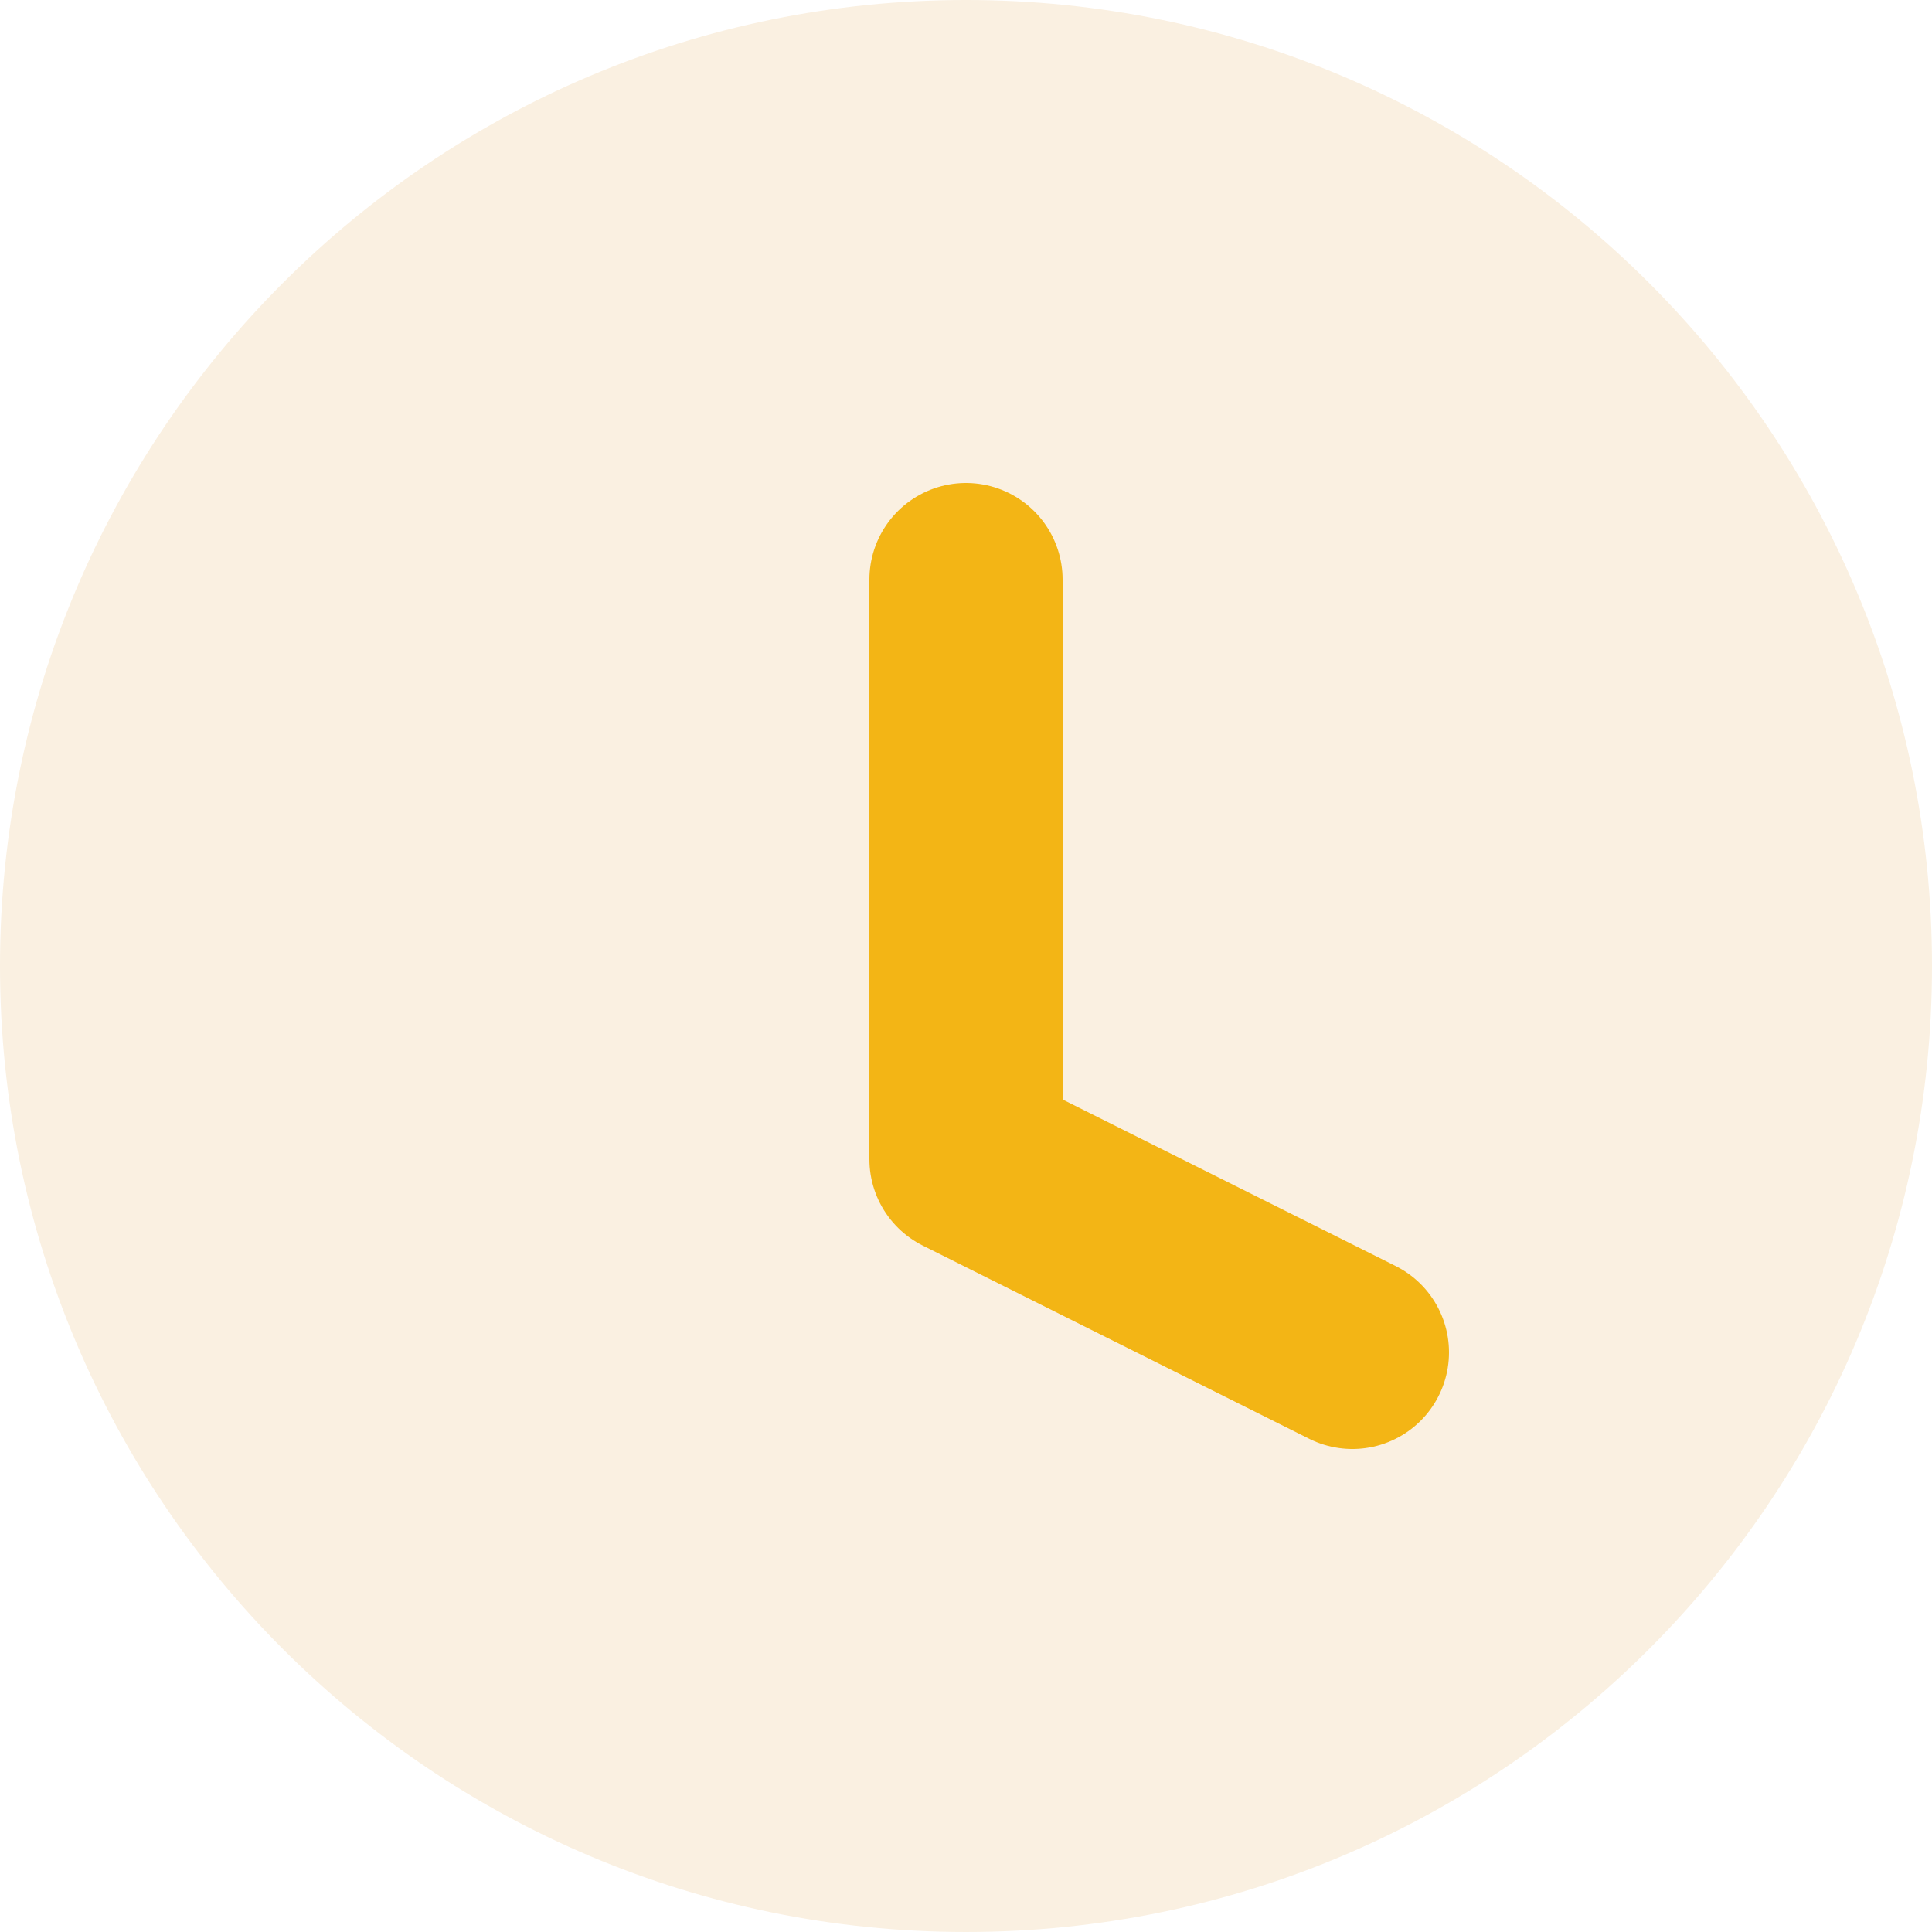
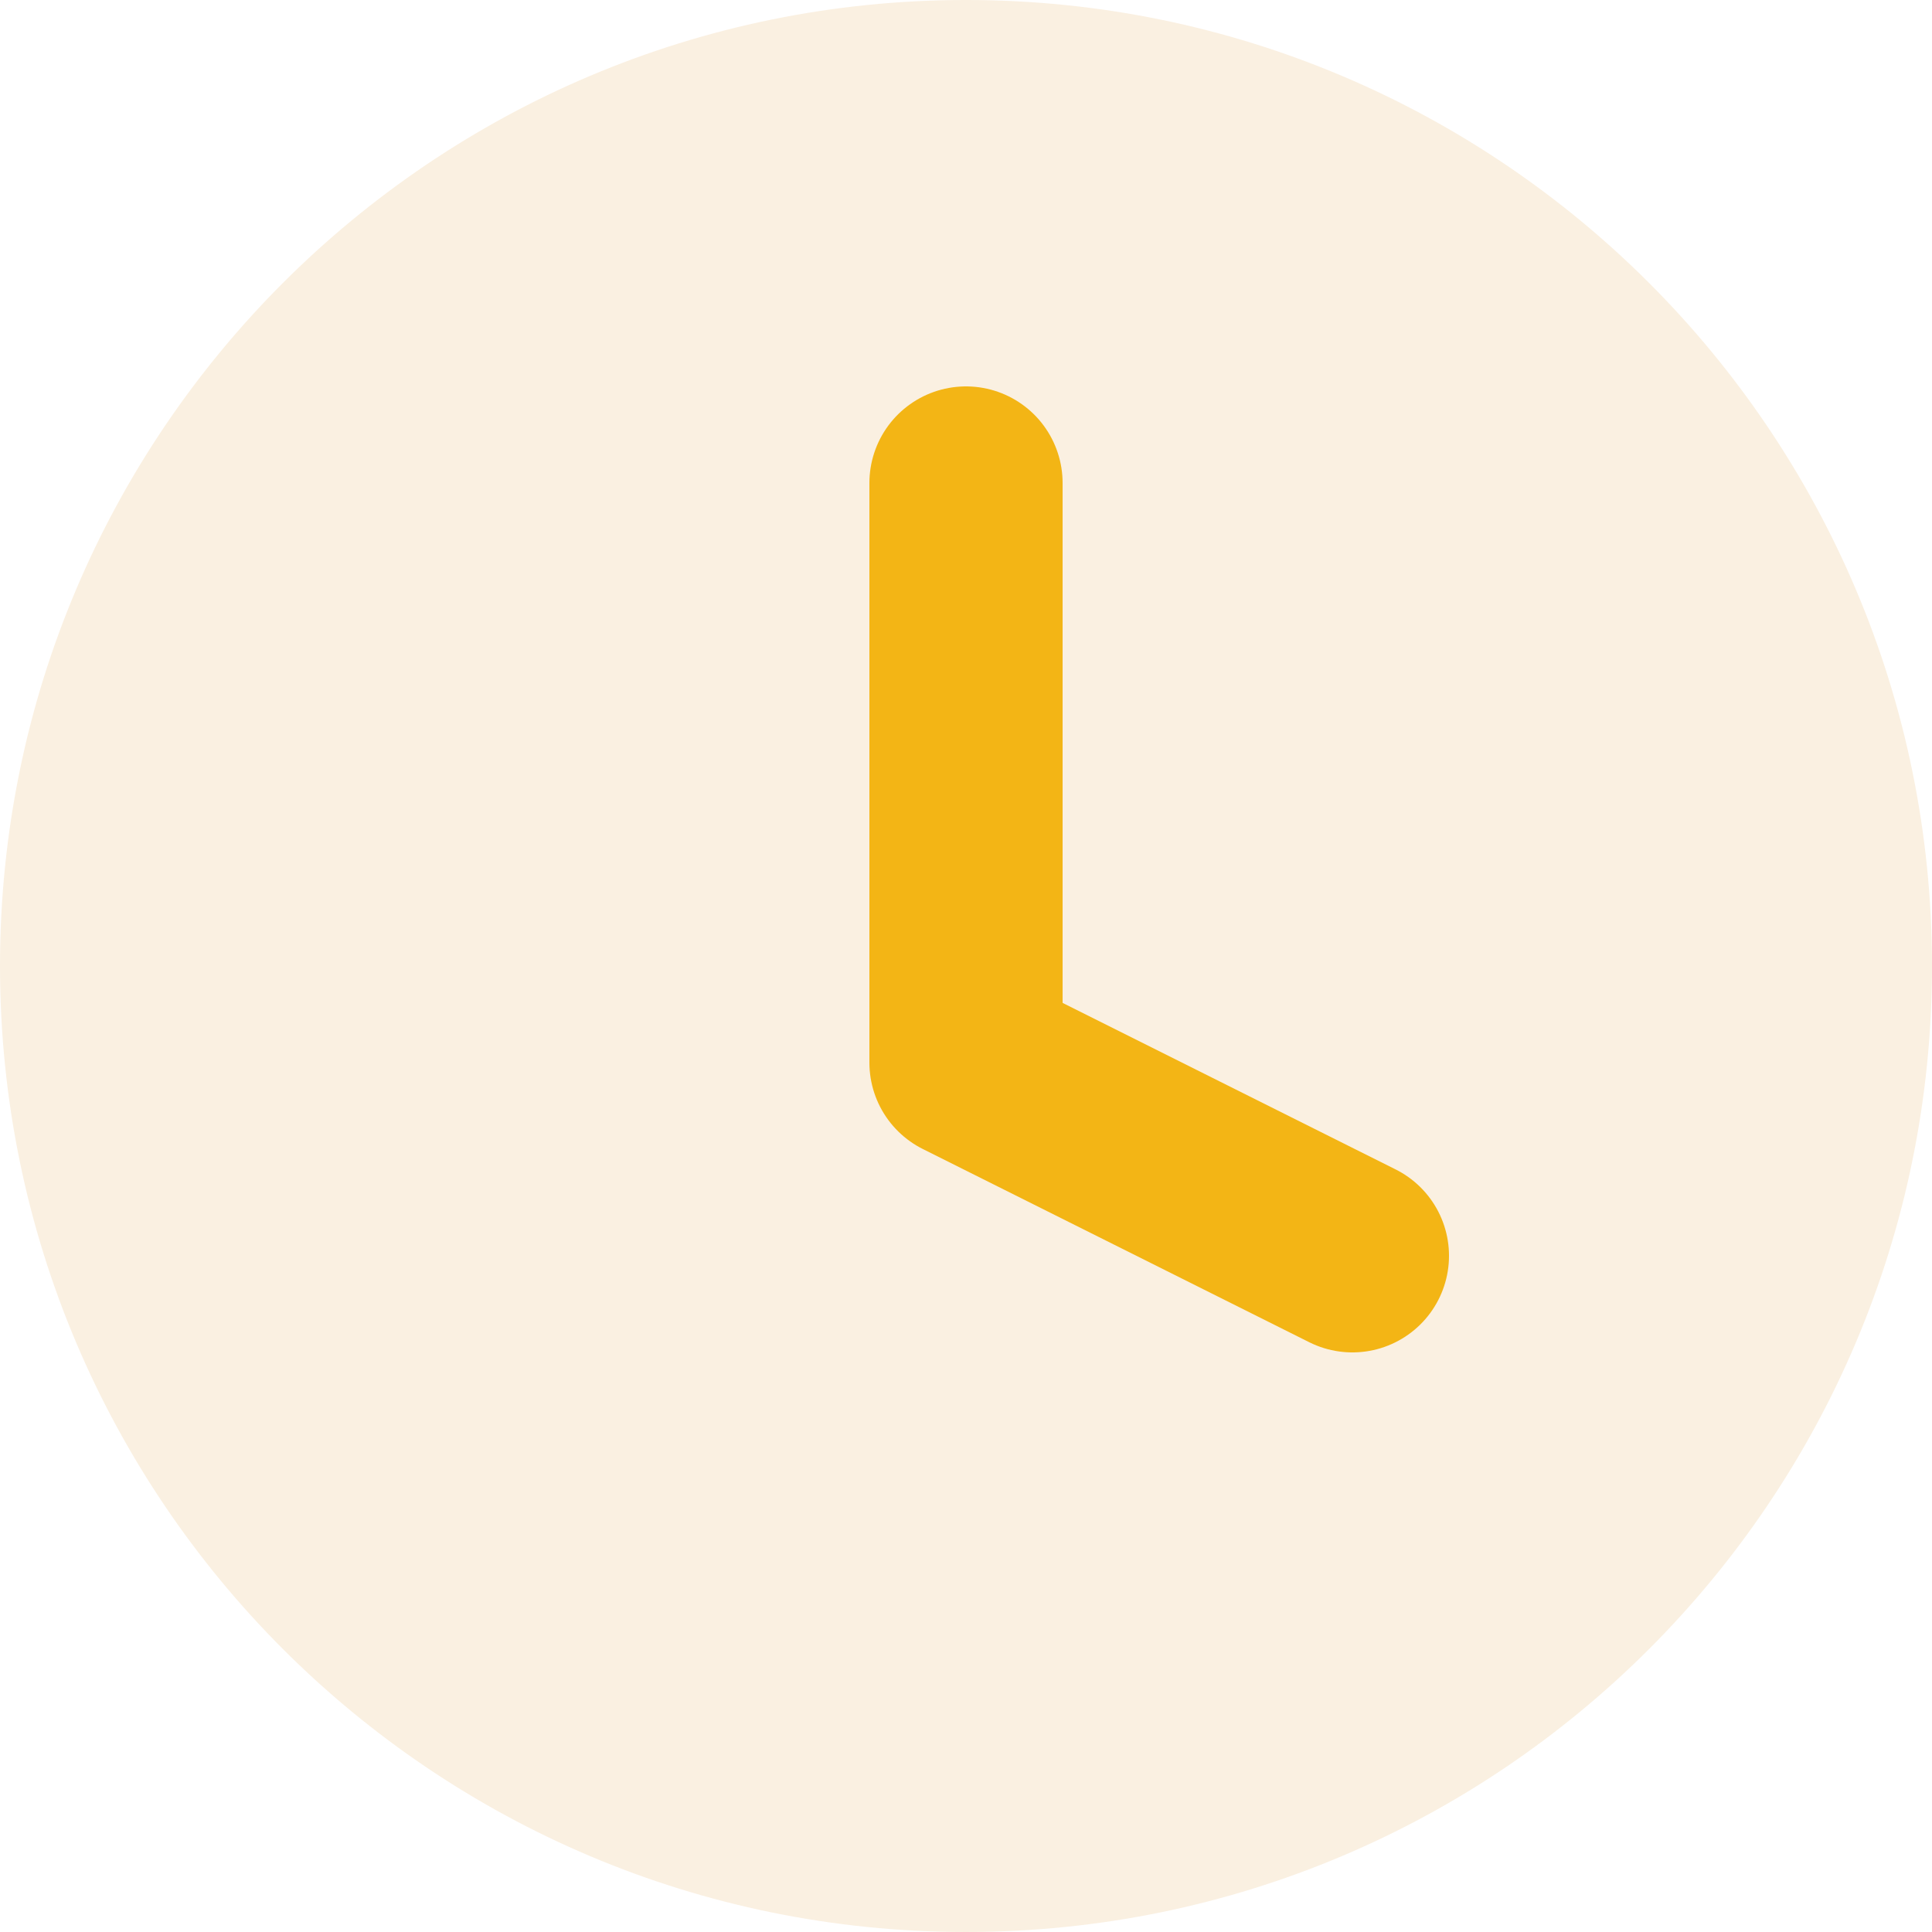
- <svg xmlns="http://www.w3.org/2000/svg" width="20" height="20" viewBox="0 0 20 20" fill="none">
-   <rect y="-6.10352e-05" width="20" height="20" rx="10" fill="#FAF0E1" />
-   <path d="M10 6V12L14 14" stroke="#F3B515" stroke-width="2" stroke-linecap="round" stroke-linejoin="round" />
+ <svg xmlns="http://www.w3.org/2000/svg" width="16" height="16" viewBox="0 0 16 16" fill="none">
+   <rect y="-6.10352e-05" width="16" height="16" rx="8" fill="#FAF0E1" />
+   <path d="M8 4V8.8L11.2 10.4" stroke="#F3B515" stroke-width="1.6" stroke-linecap="round" stroke-linejoin="round" />
</svg>
